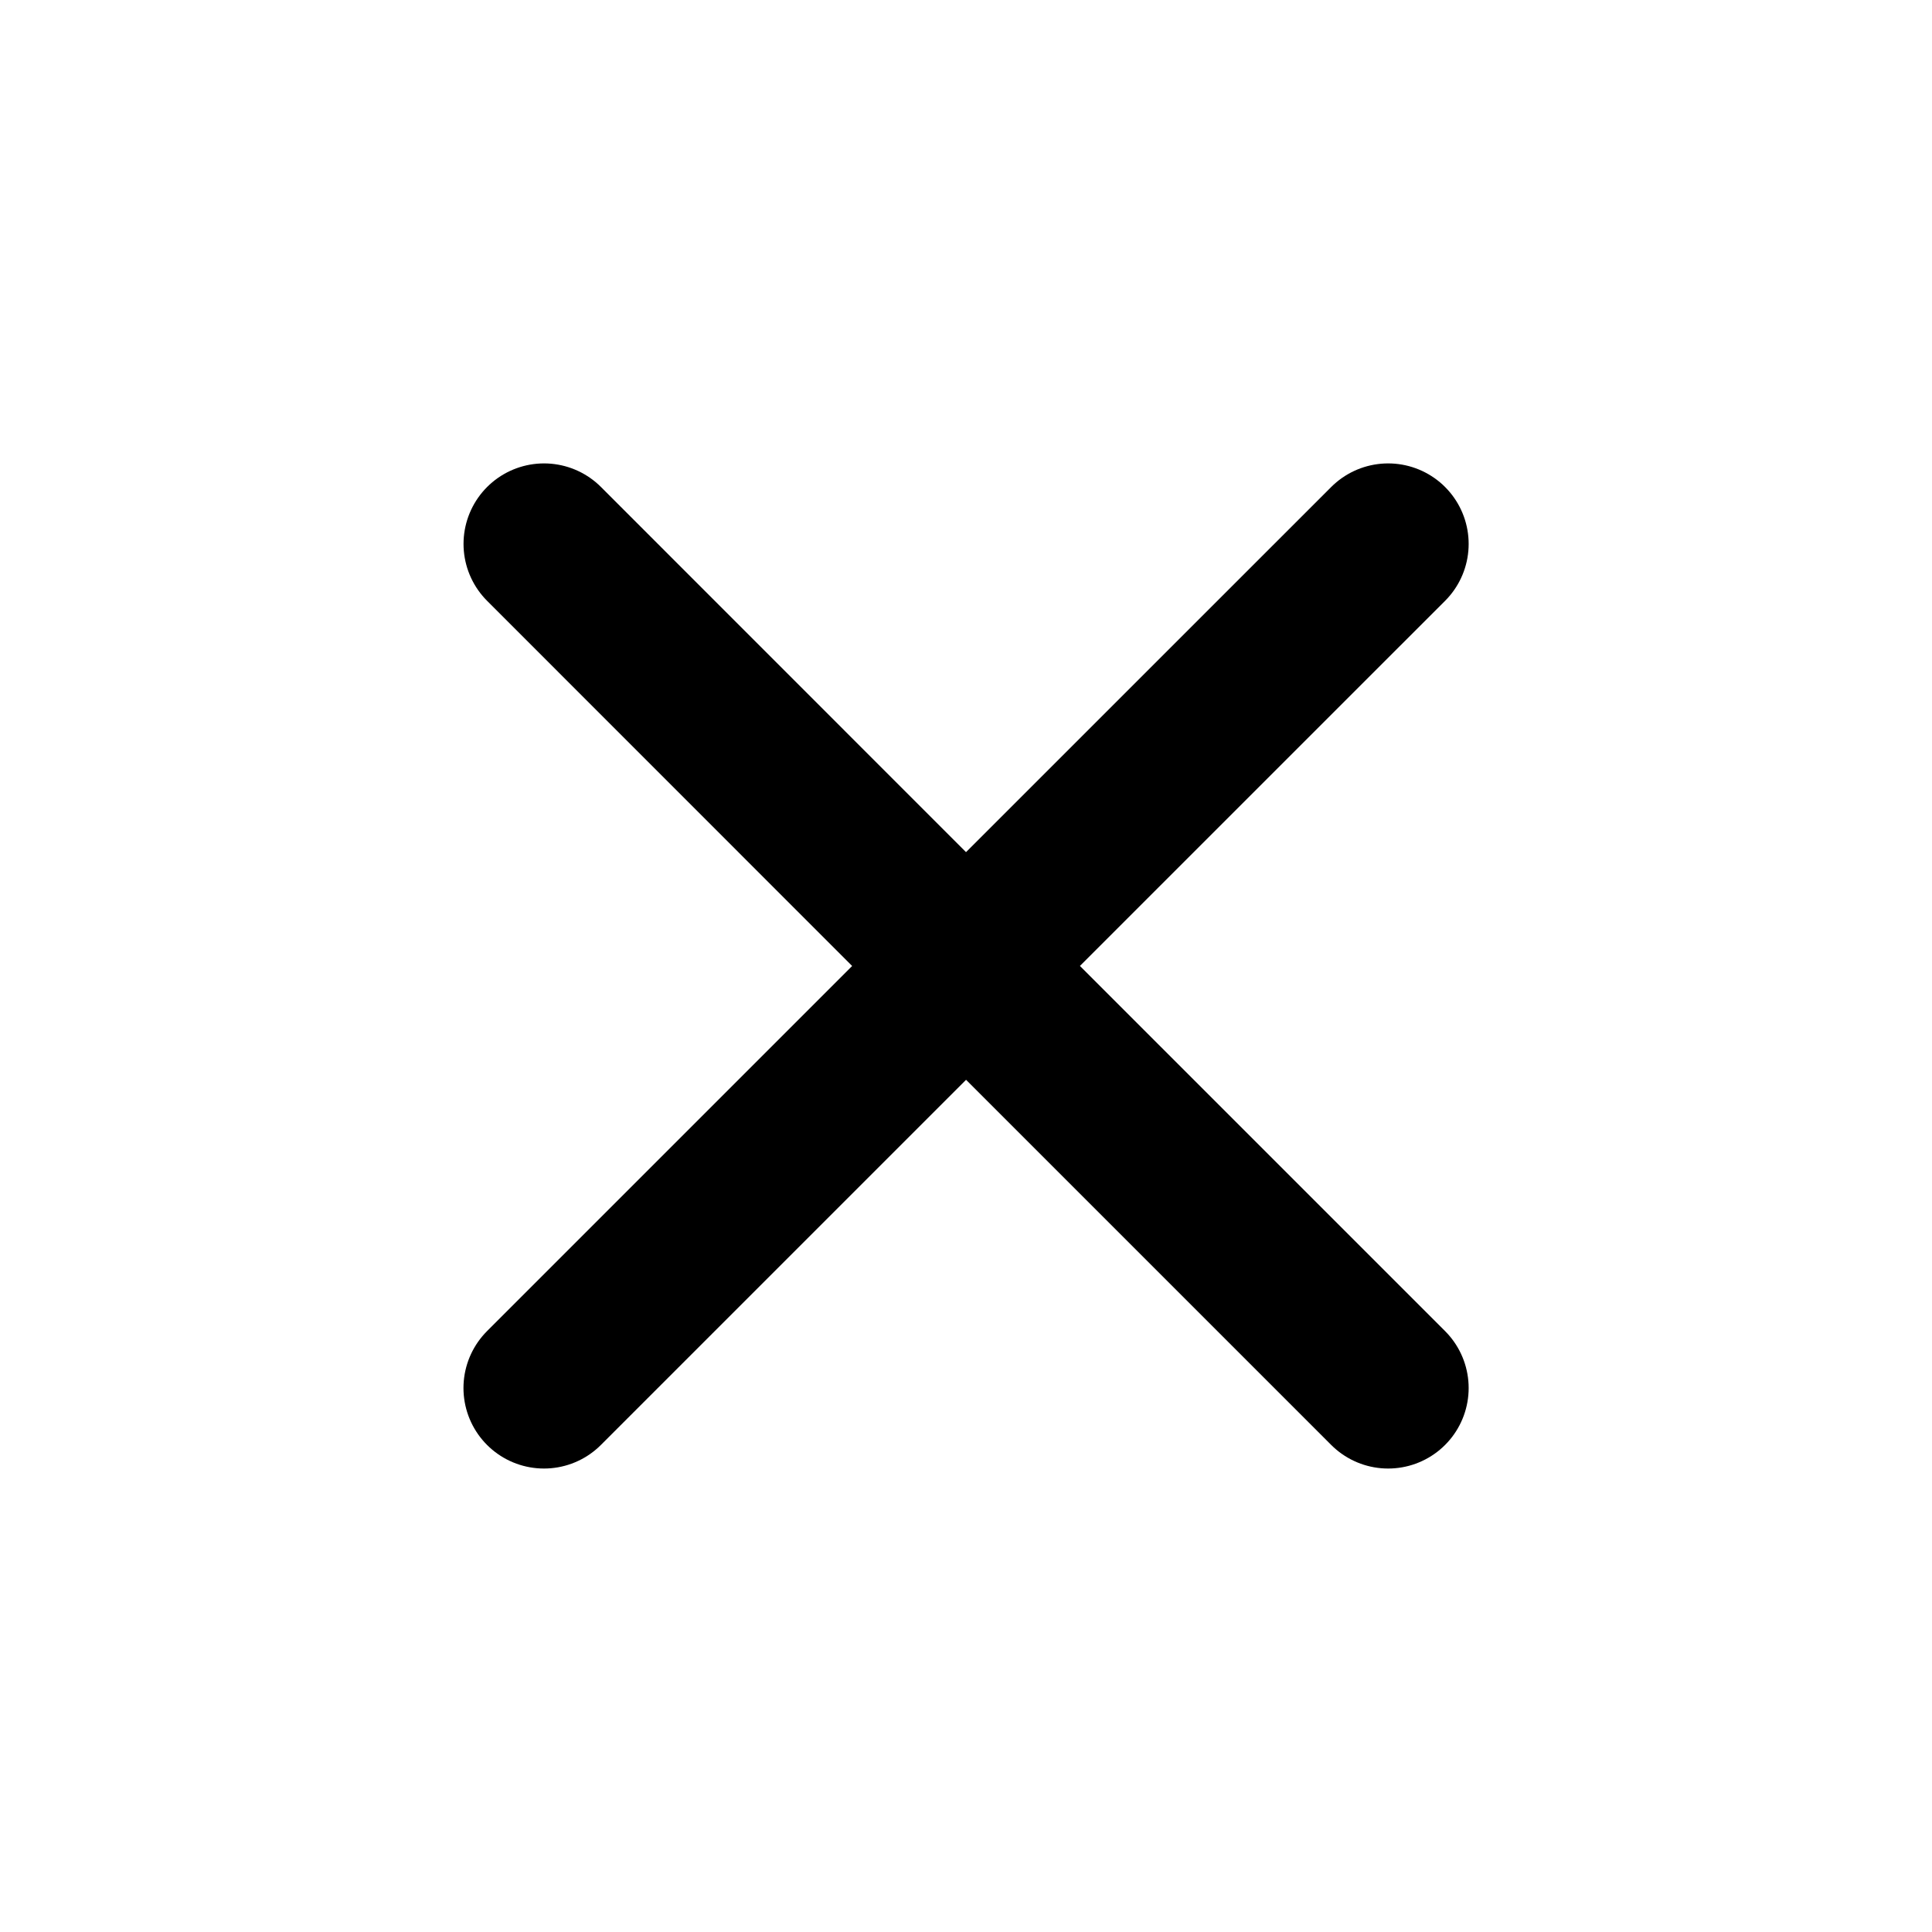
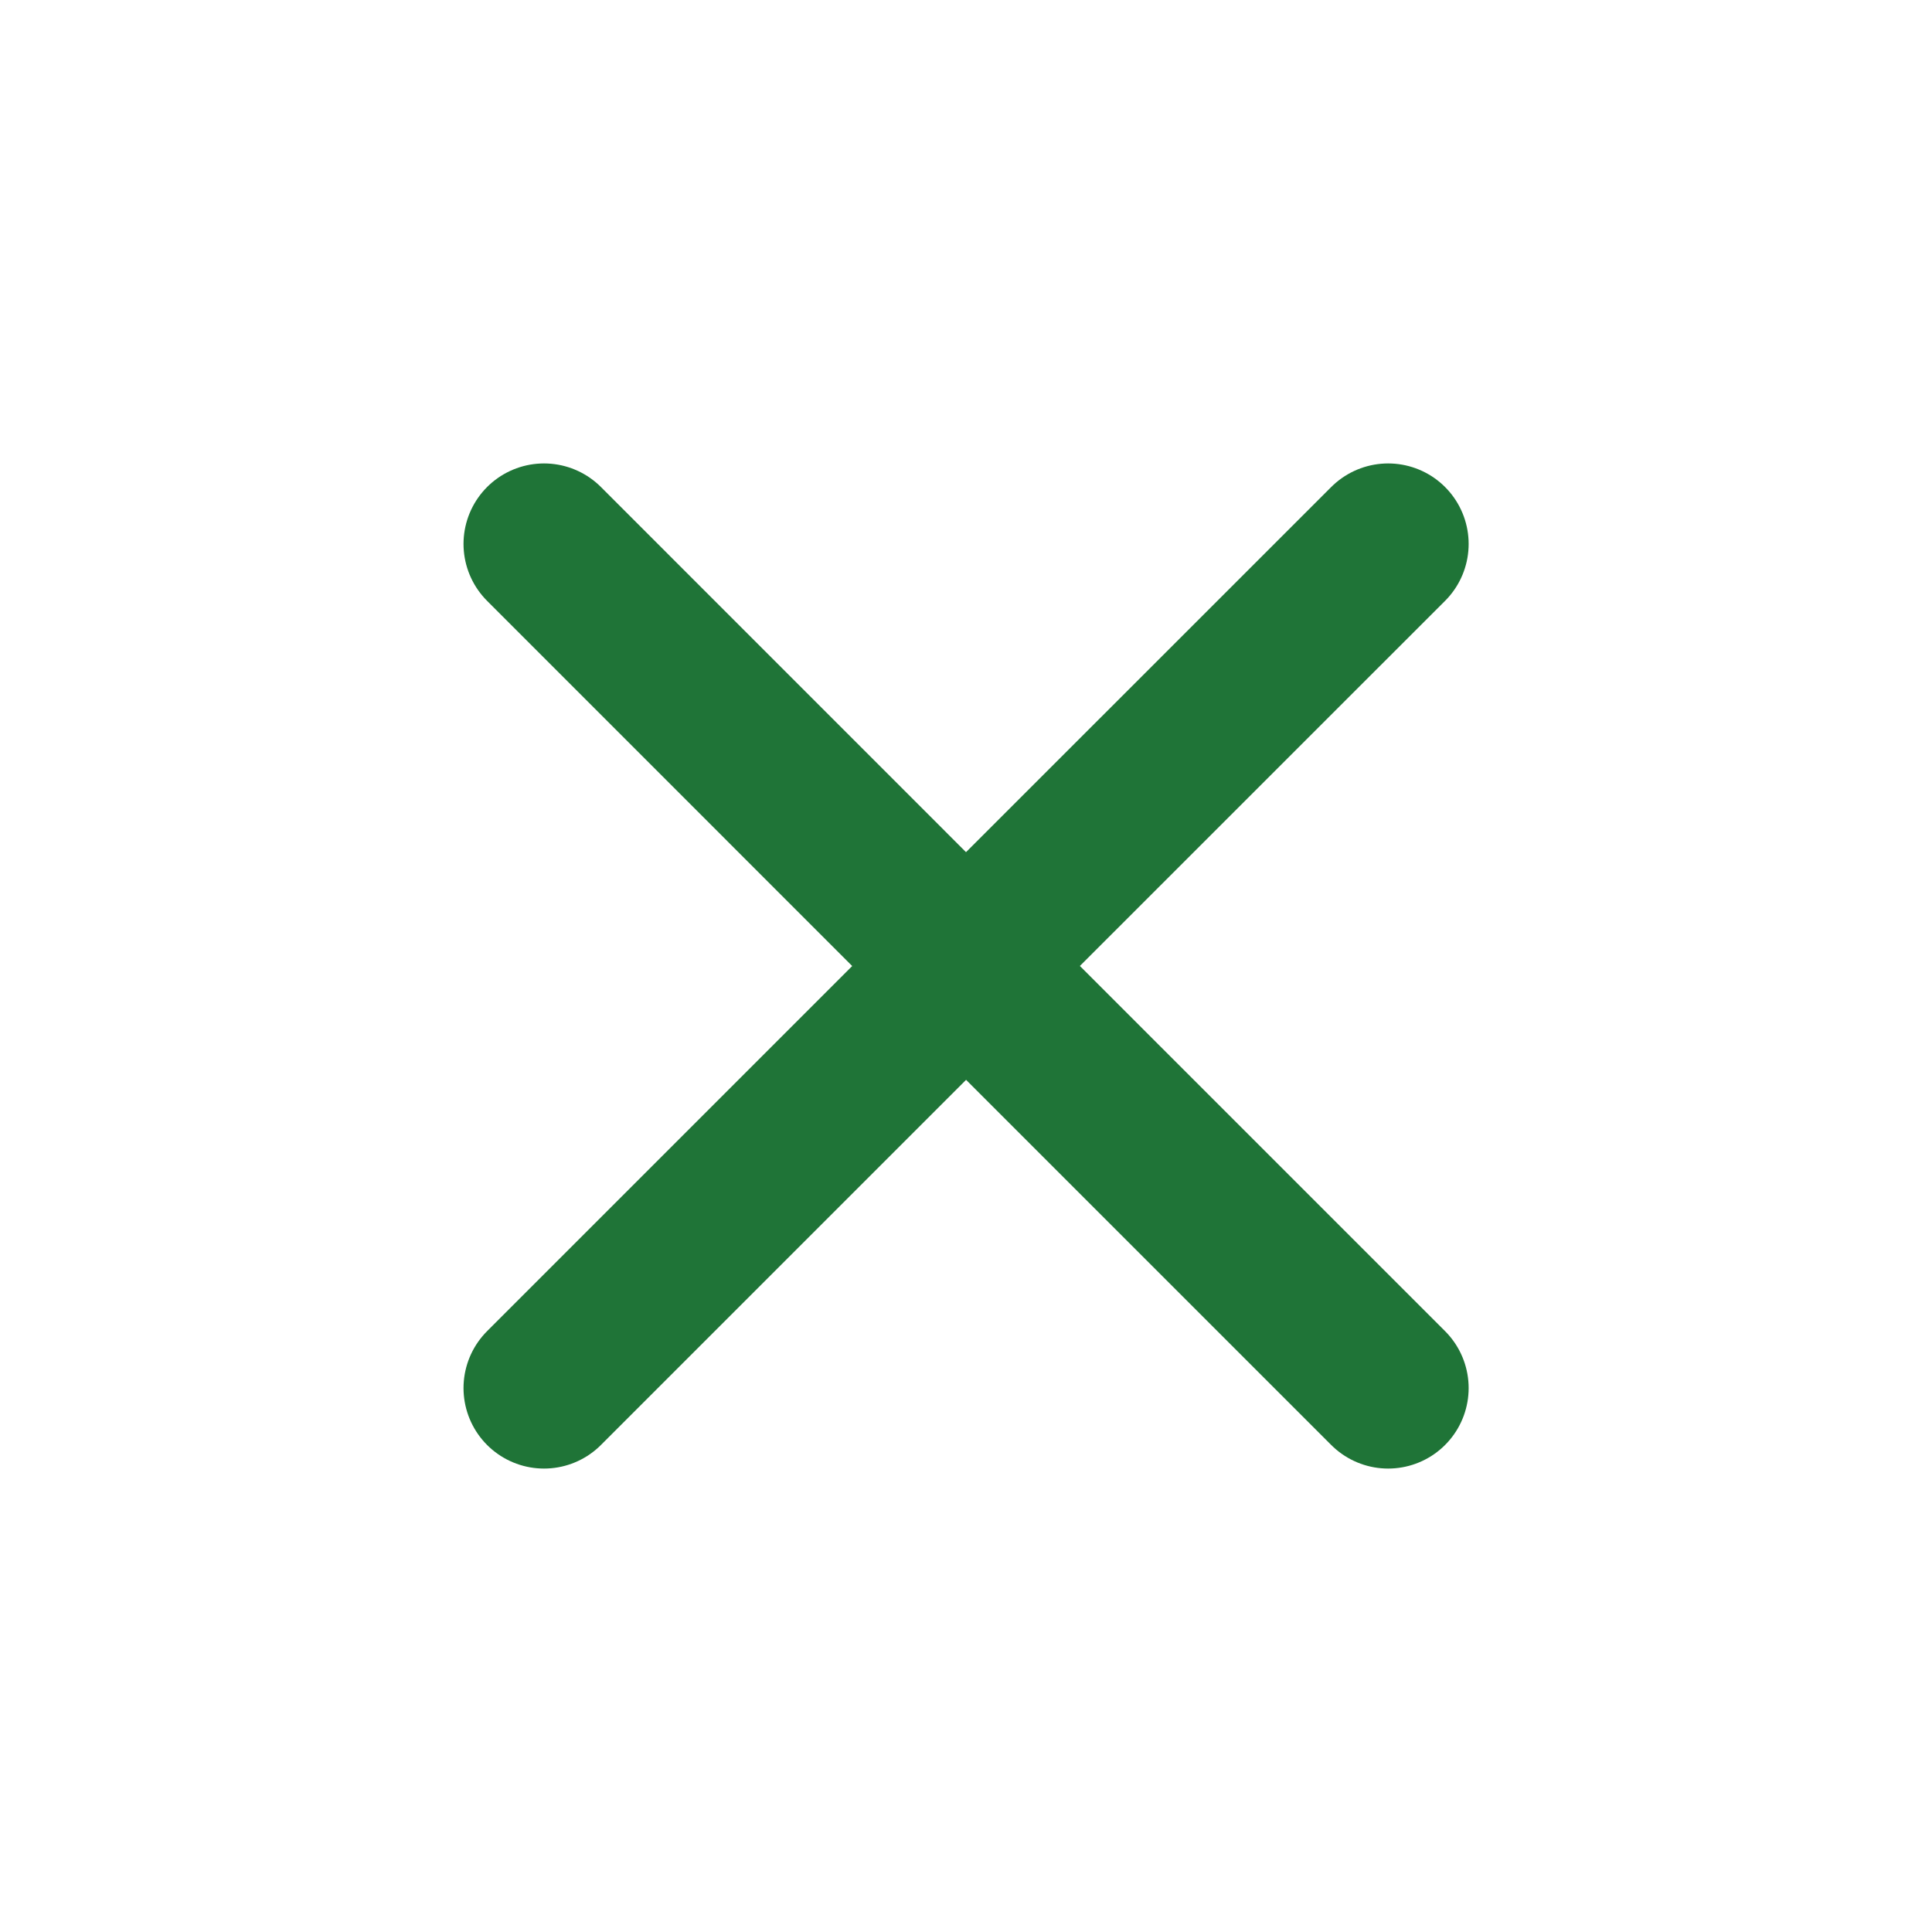
- <svg xmlns="http://www.w3.org/2000/svg" version="1.1" width="32" height="32" viewBox="0 0 32 32">
-   <path fill="none" stroke-linejoin="round" stroke-linecap="round" stroke-miterlimit="4" stroke-width="2.667" stroke="#000" d="M9.010 22.99l6.991-6.991 6.991 6.991M22.992 9.009l-6.992 6.991-6.989-6.991" />
+ <svg xmlns="http://www.w3.org/2000/svg" width="24" height="24" viewBox="0 0 24 24" fill="none">
+   <path d="M6.758 17.243L12.001 12L17.244 17.243M17.244 6.757L12 12L6.758 6.757" stroke="#1F7437" stroke-width="2" stroke-linecap="round" stroke-linejoin="round" />
</svg>
